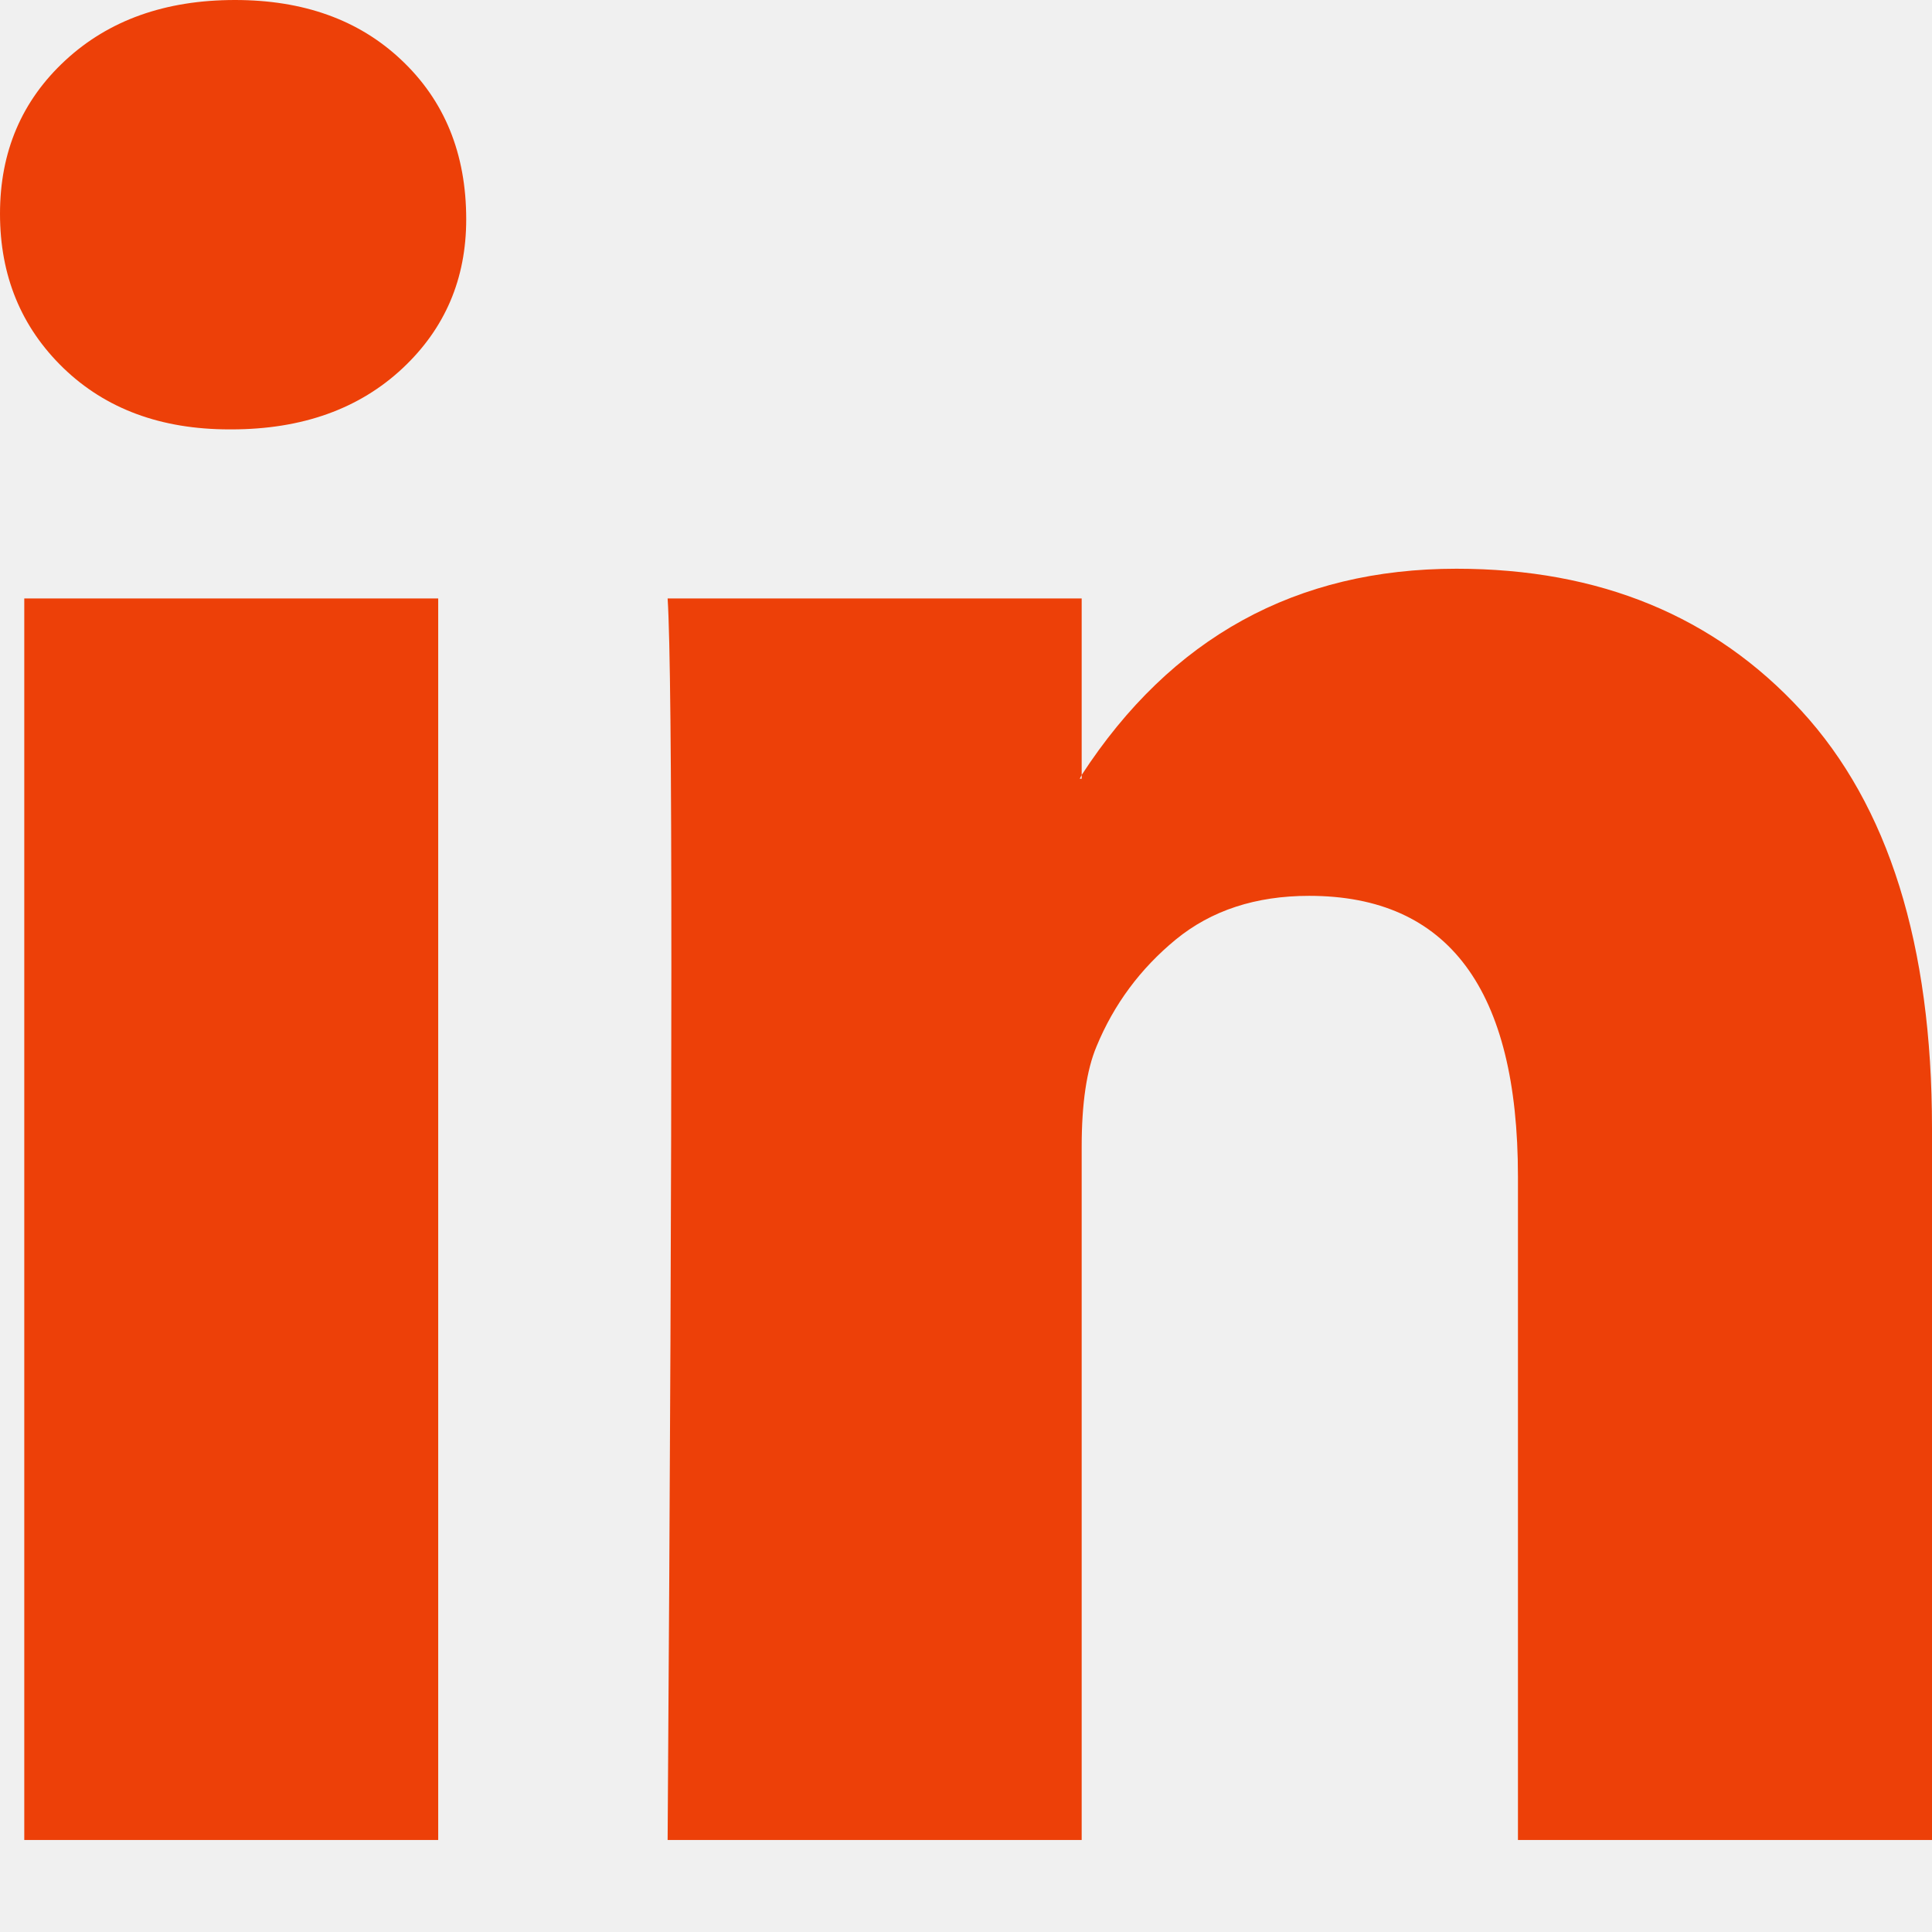
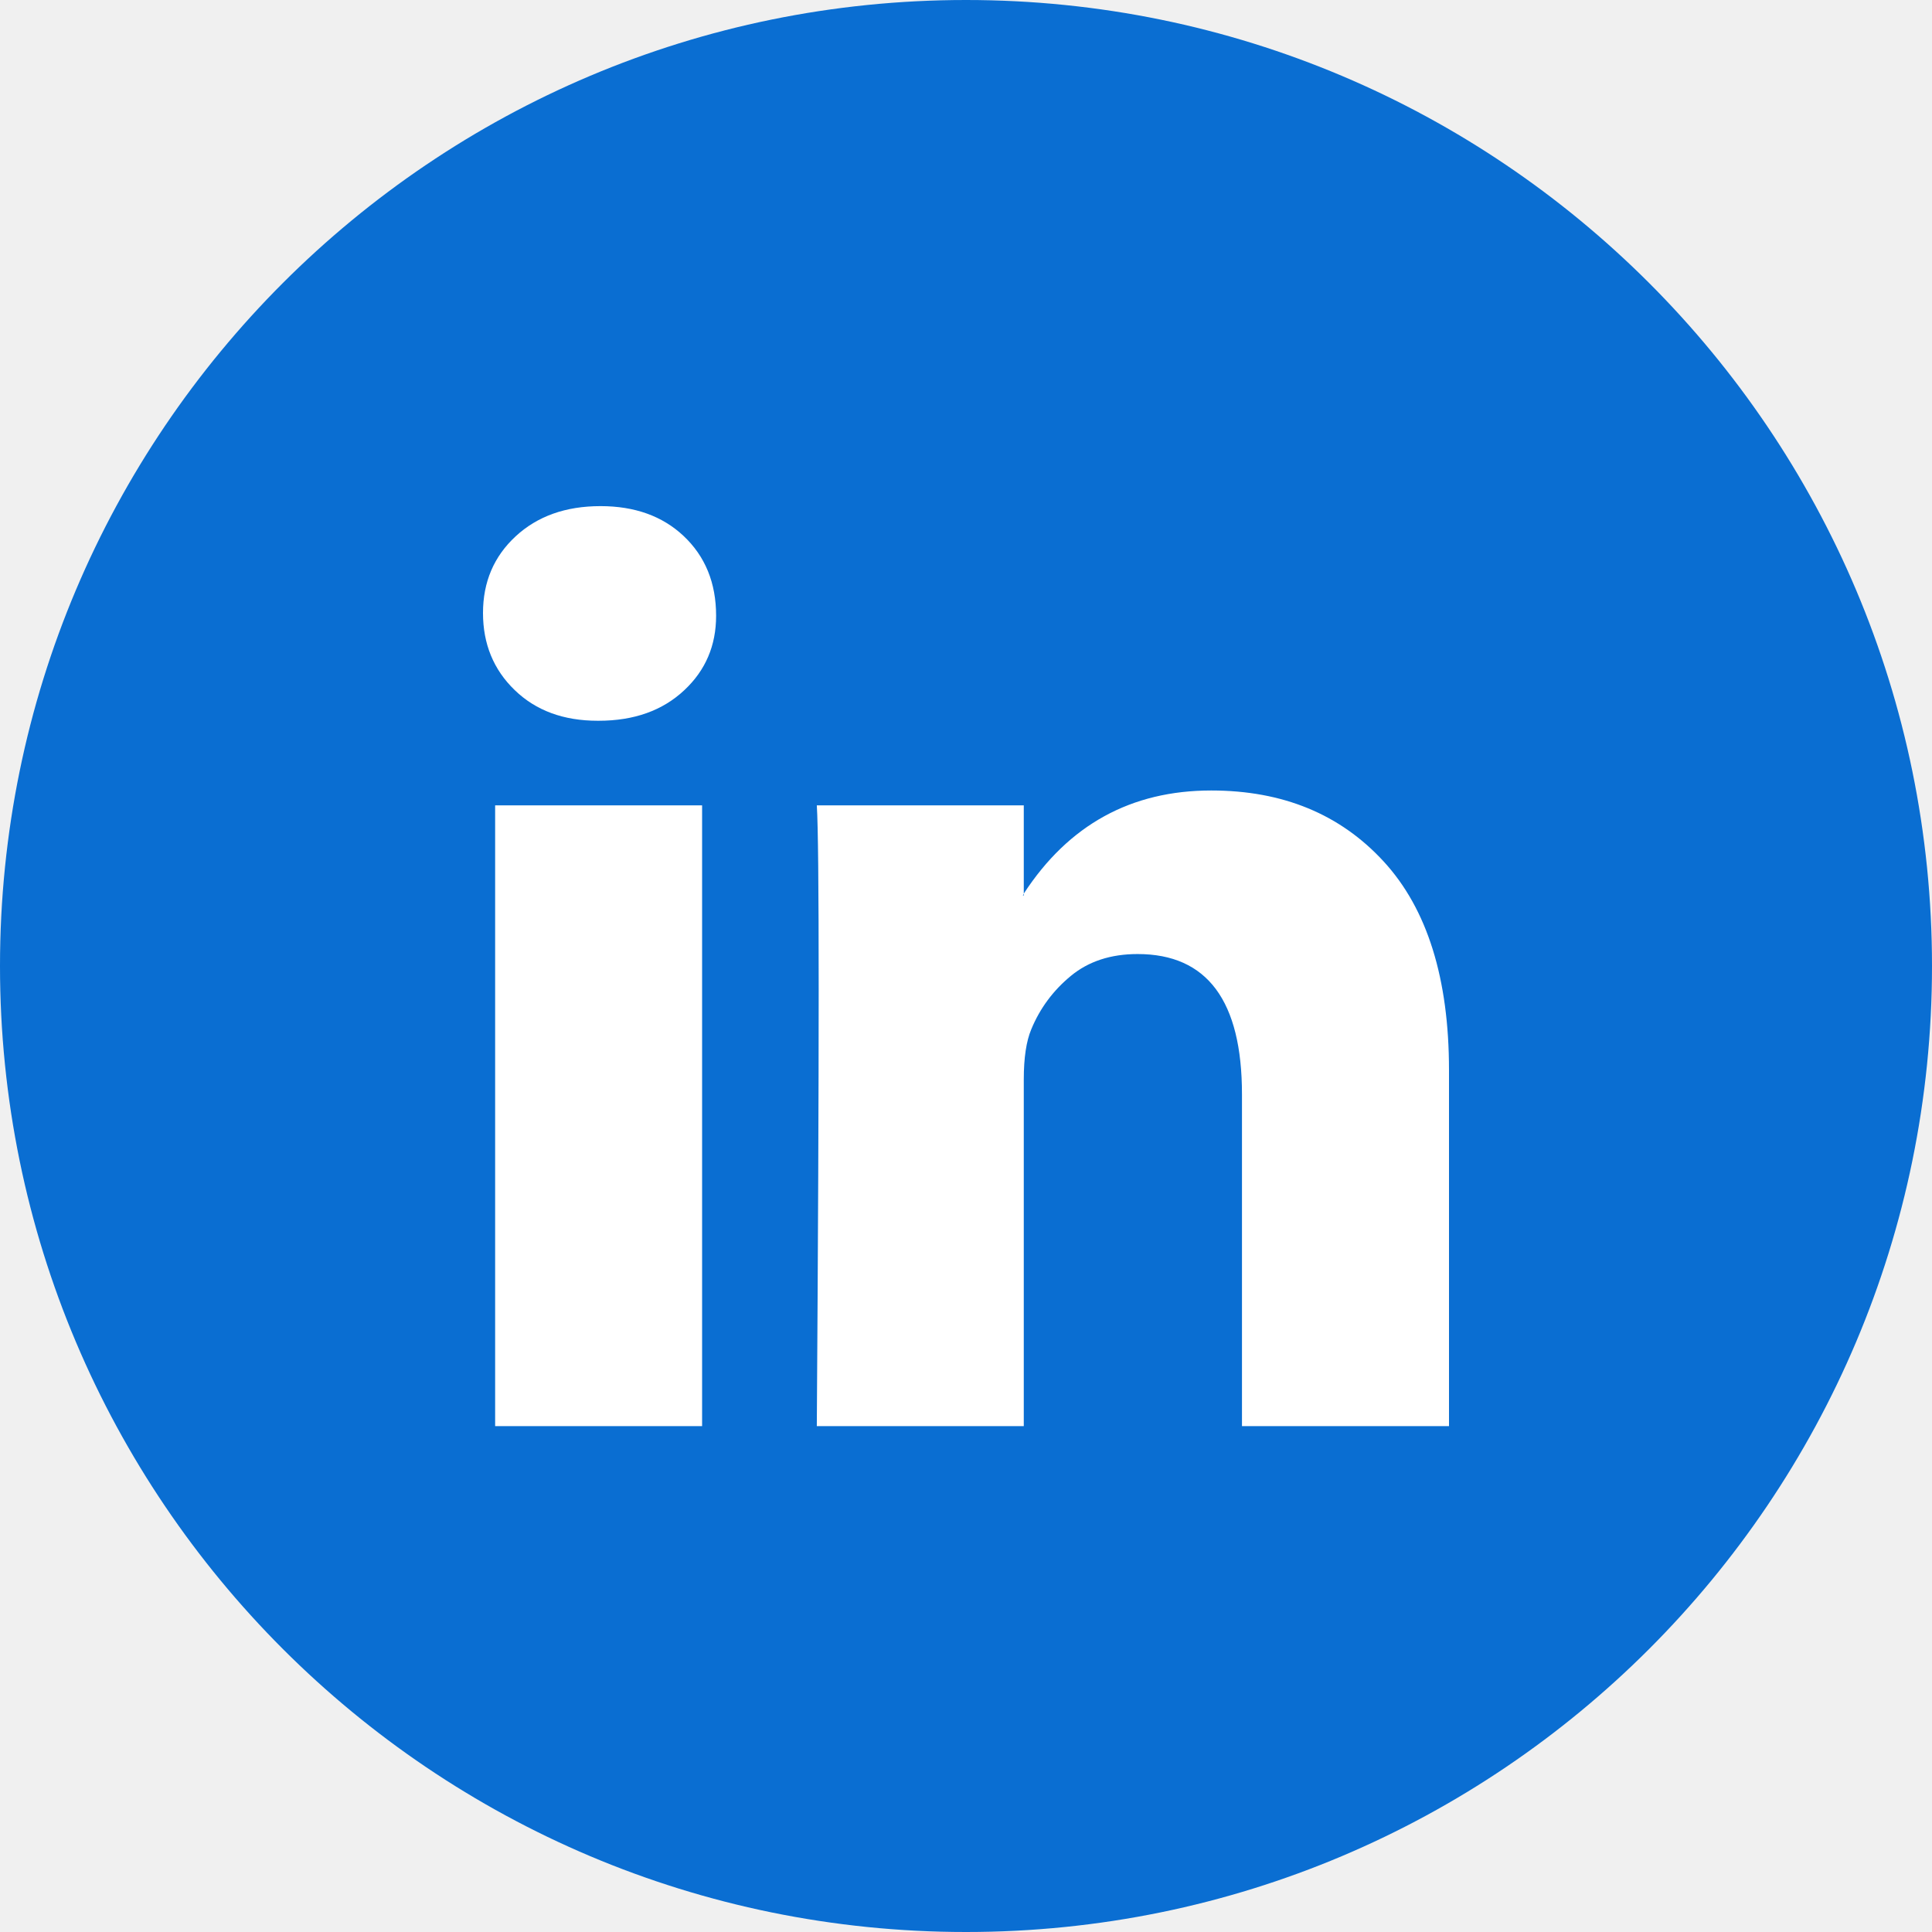
- <svg xmlns="http://www.w3.org/2000/svg" width="16" height="16" viewBox="0 0 16 16" fill="none">
-   <path d="M0 1.77C0 1.257 0.18 0.834 0.541 0.5C0.901 0.167 1.369 0 1.946 0C2.512 0 2.97 0.164 3.32 0.493C3.681 0.831 3.861 1.272 3.861 1.816C3.861 2.309 3.686 2.719 3.336 3.048C2.976 3.386 2.502 3.556 1.915 3.556H1.9C1.333 3.556 0.875 3.386 0.525 3.048C0.175 2.709 0 2.283 0 1.77ZM0.201 15.238V4.956H3.629V15.238H0.201ZM5.529 15.238H8.958V9.497C8.958 9.138 8.999 8.861 9.081 8.666C9.225 8.317 9.444 8.022 9.737 7.781C10.031 7.54 10.399 7.419 10.842 7.419C11.995 7.419 12.571 8.194 12.571 9.743V15.238H16V9.343C16 7.824 15.64 6.672 14.919 5.887C14.198 5.102 13.246 4.71 12.062 4.71C10.734 4.71 9.699 5.279 8.958 6.418V6.449H8.942L8.958 6.418V4.956H5.529C5.55 5.285 5.56 6.306 5.56 8.019C5.56 9.733 5.55 12.139 5.529 15.238Z" fill="#ED4008" />
+ <svg xmlns="http://www.w3.org/2000/svg" width="32" height="32" viewBox="0 0 32 32" fill="none">
+   <rect width="32" height="32" rx="16" fill="#0A6ED2" />
+   <path d="M8 10.153C8 9.64 8.18 9.217 8.541 8.883C8.901 8.55 9.369 8.383 9.946 8.383C10.512 8.383 10.97 8.547 11.32 8.875C11.681 9.214 11.861 9.655 11.861 10.199C11.861 10.692 11.686 11.102 11.336 11.43C10.976 11.769 10.502 11.938 9.915 11.938H9.9C9.333 11.938 8.875 11.769 8.525 11.43C8.175 11.092 8 10.666 8 10.153ZM8.201 23.621V13.339H11.629V23.621H8.201ZM13.529 23.621H16.957V17.88C16.957 17.52 16.999 17.244 17.081 17.049C17.225 16.7 17.444 16.405 17.738 16.163C18.031 15.922 18.399 15.802 18.842 15.802C19.995 15.802 20.571 16.576 20.571 18.126V23.621H24V17.726C24 16.207 23.64 15.055 22.919 14.27C22.198 13.485 21.246 13.093 20.062 13.093C18.734 13.093 17.699 13.662 16.957 14.801V14.832H16.942L16.957 14.801V13.339H13.529C13.55 13.667 13.56 14.688 13.56 16.402C13.56 18.116 13.55 20.522 13.529 23.621Z" fill="white" />
</svg>
